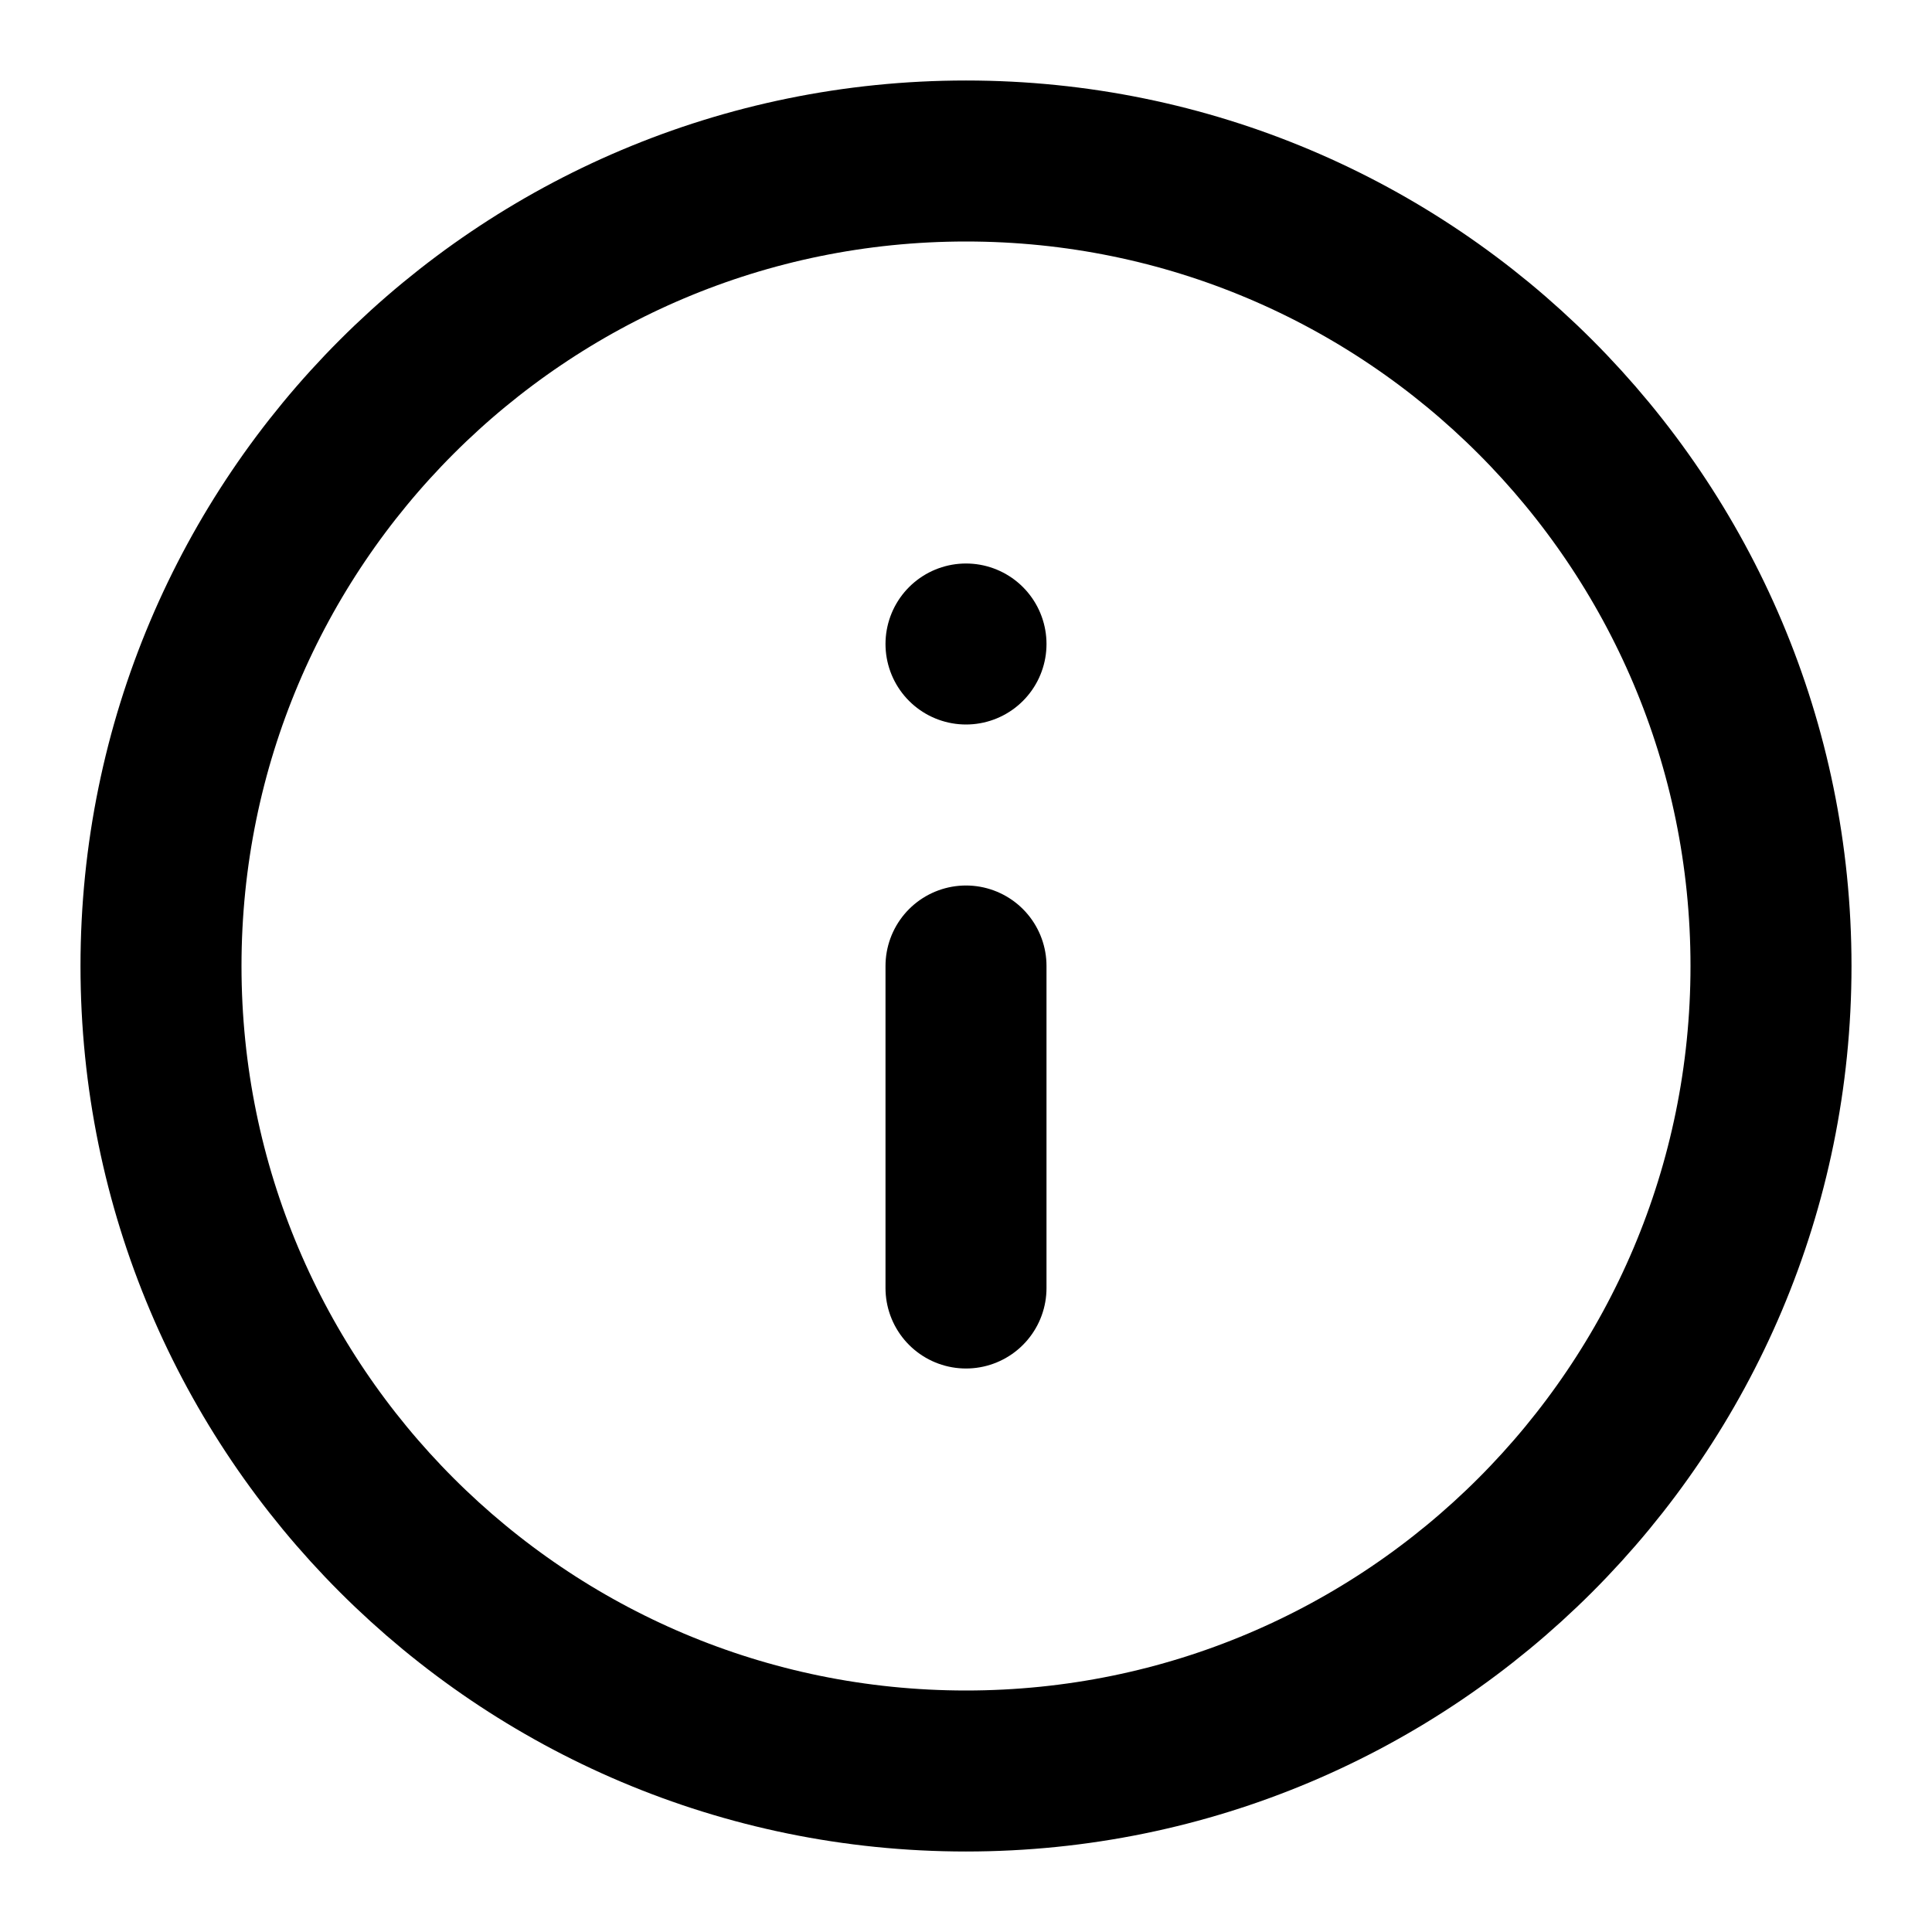
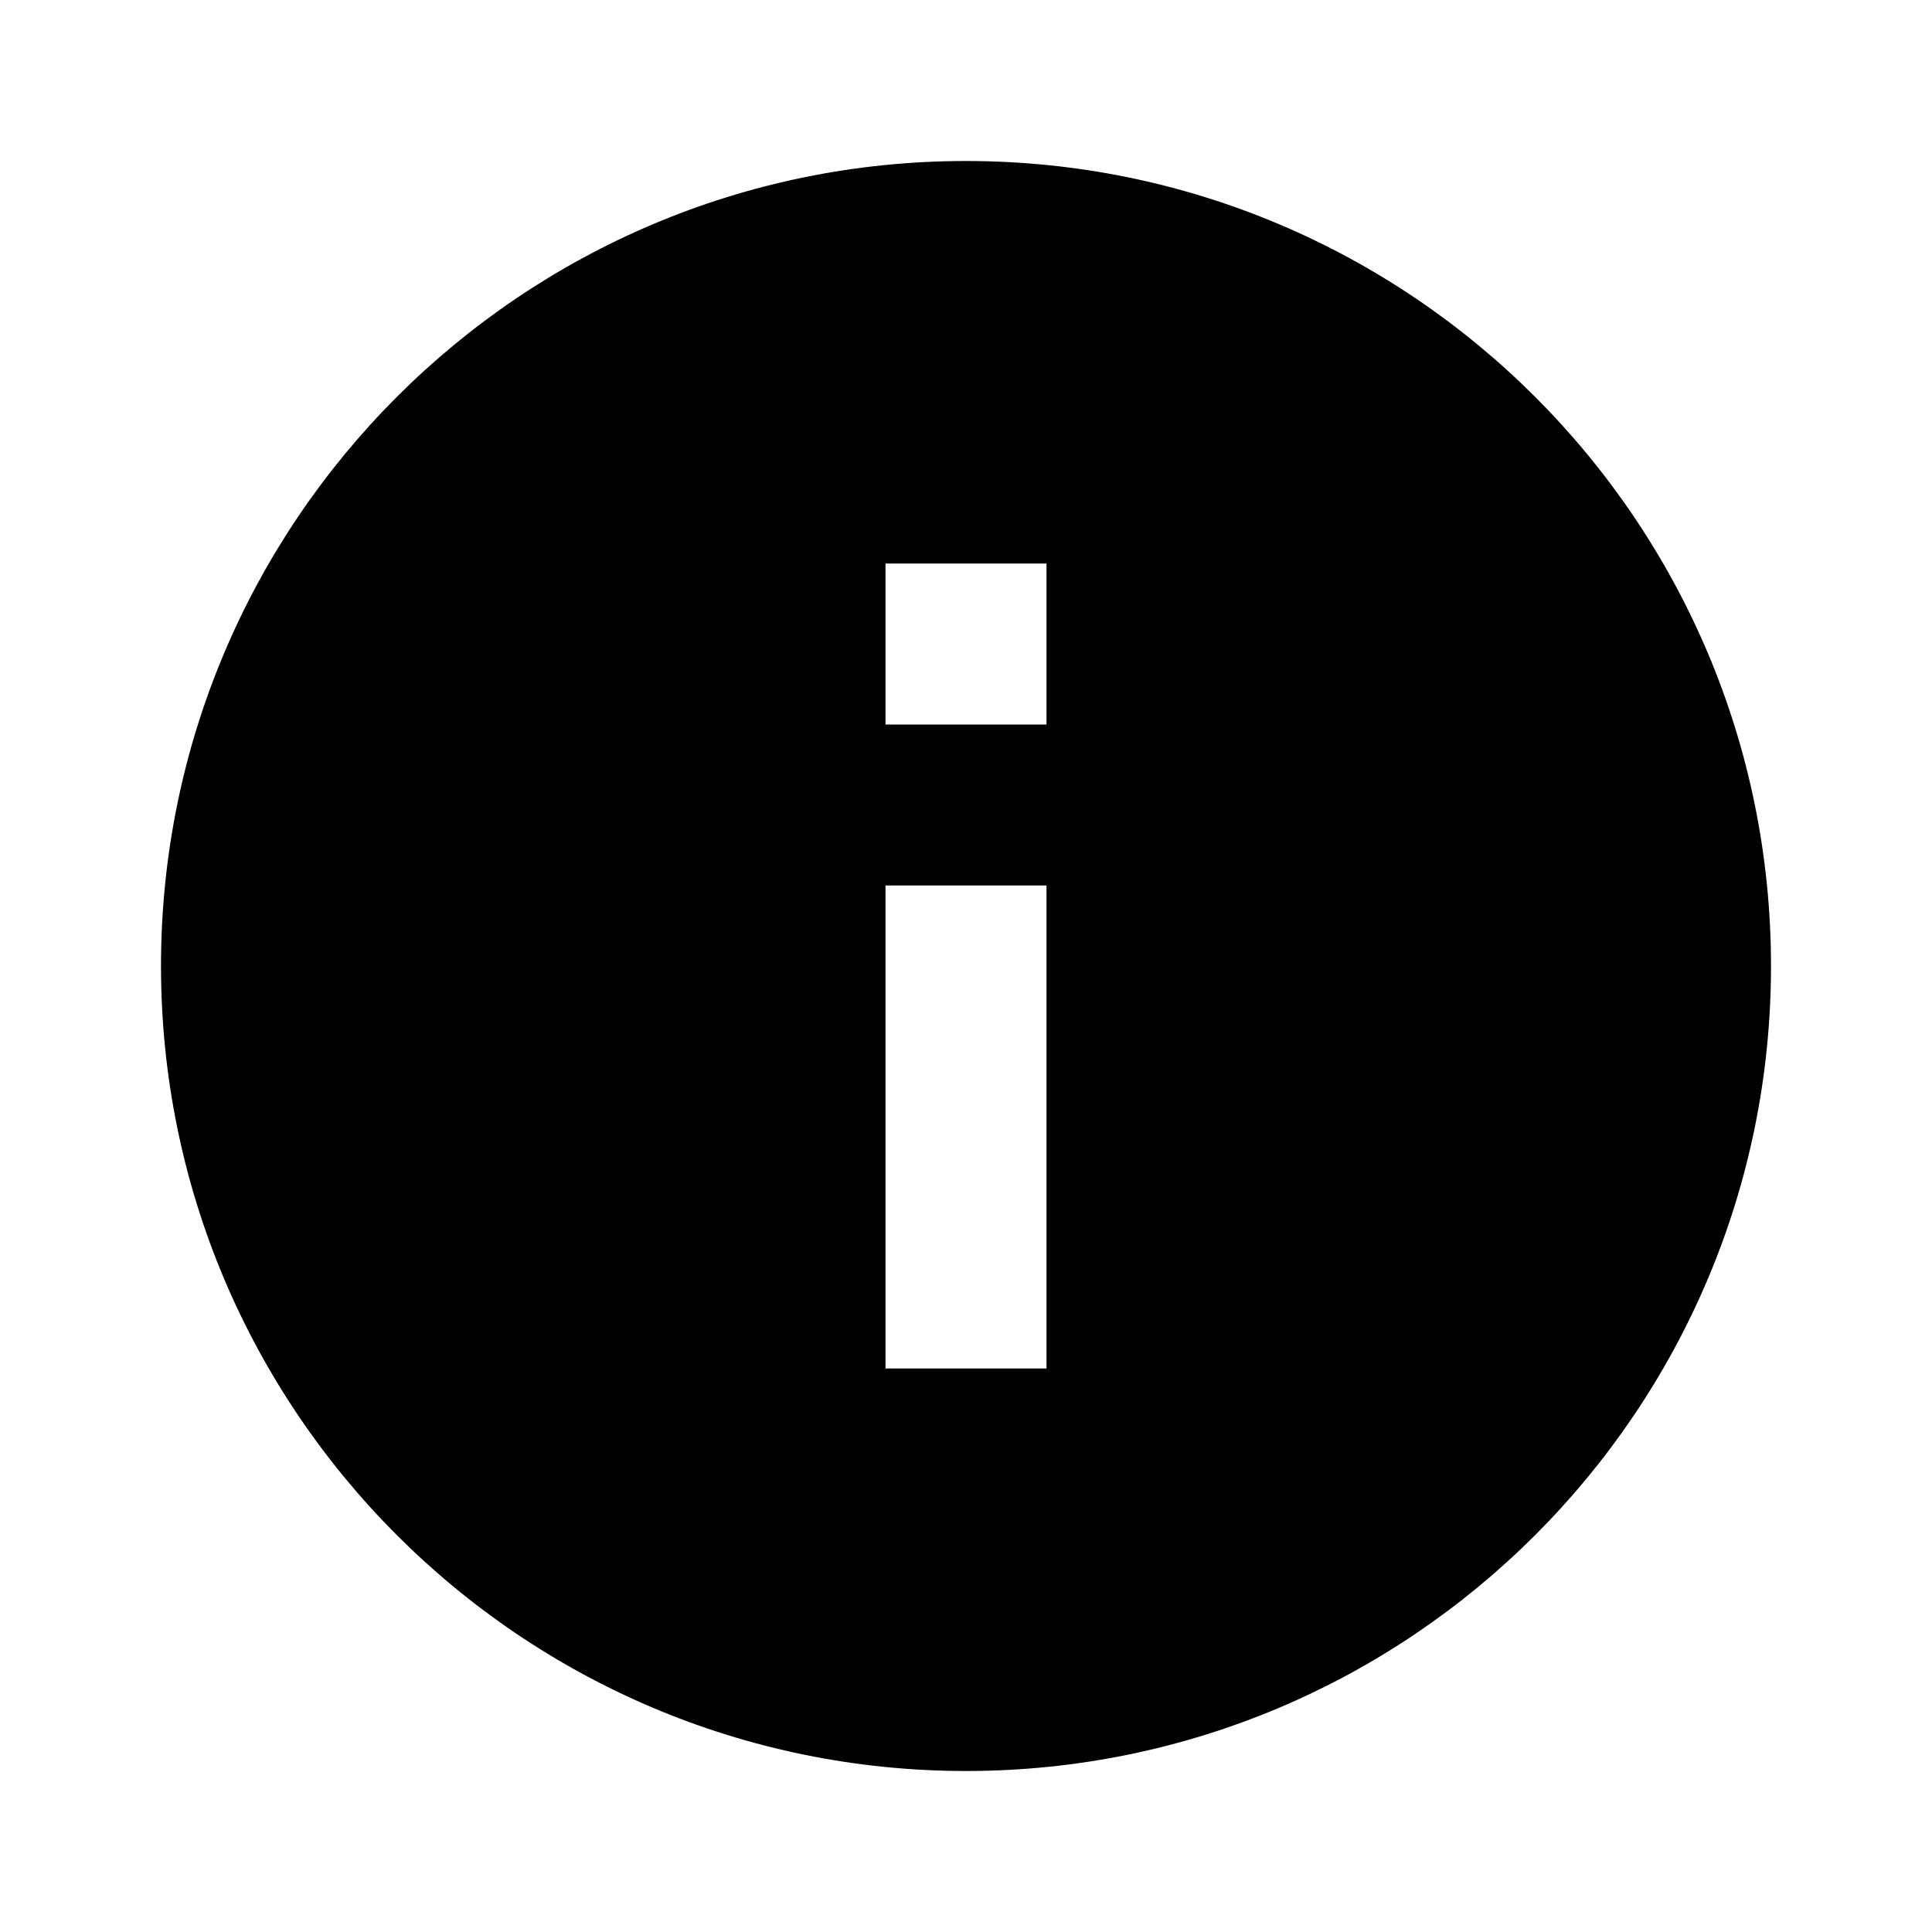
- <svg xmlns="http://www.w3.org/2000/svg" width="24" height="24" viewBox="0 0 24 24" fill="none" stroke="currentColor" stroke-width="2" stroke-linecap="round" stroke-linejoin="round" class="feather feather-info">
-   <circle cx="12" cy="12" r="10" />
-   <line x1="12" y1="16" x2="12" y2="12" />
-   <line x1="12" y1="8" x2="12" y2="8" />
+ <svg xmlns="http://www.w3.org/2000/svg" viewBox="0 0 24 24" class="icon icon-info">
+   <path d="M0 0h24v24H0z" fill="none" />
+   <path fill="currentColor" d="M12 2C6.48 2 2 6.48 2 12s4.48 10 10 10 10-4.48 10-10S17.52 2 12 2zm1 15h-2v-6h2v6zm0-8h-2V7h2v2z" />
</svg>
